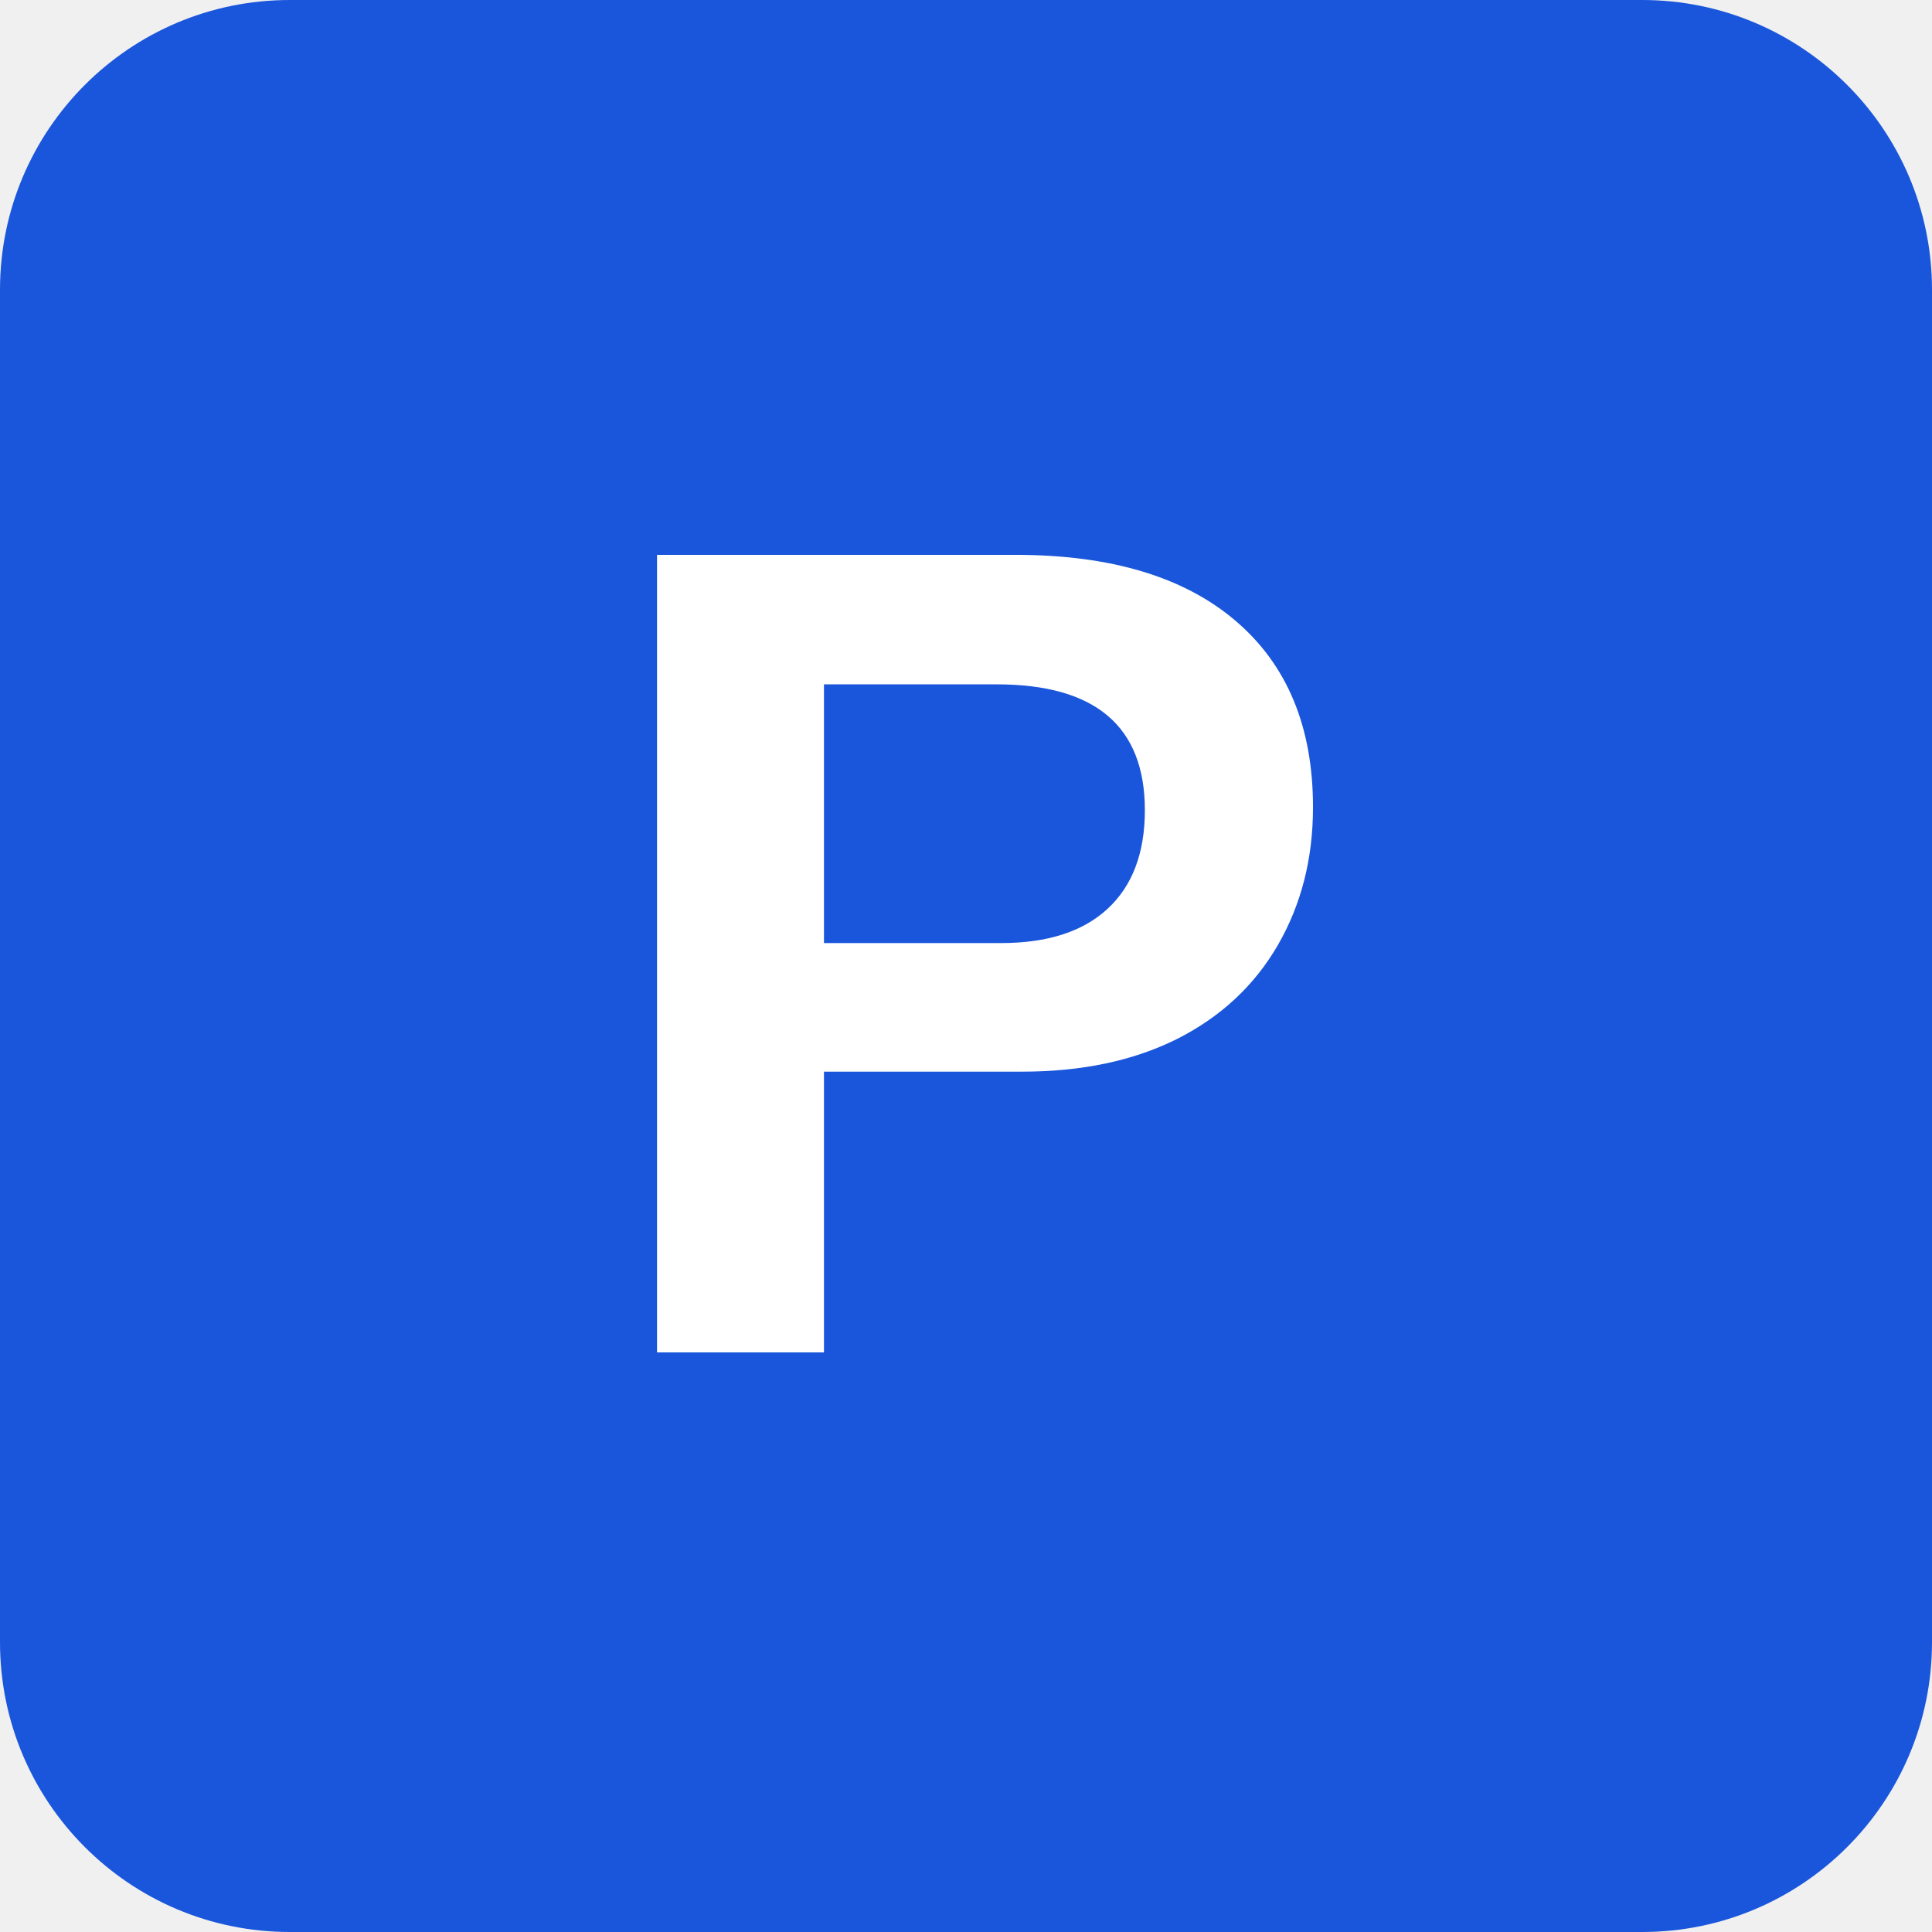
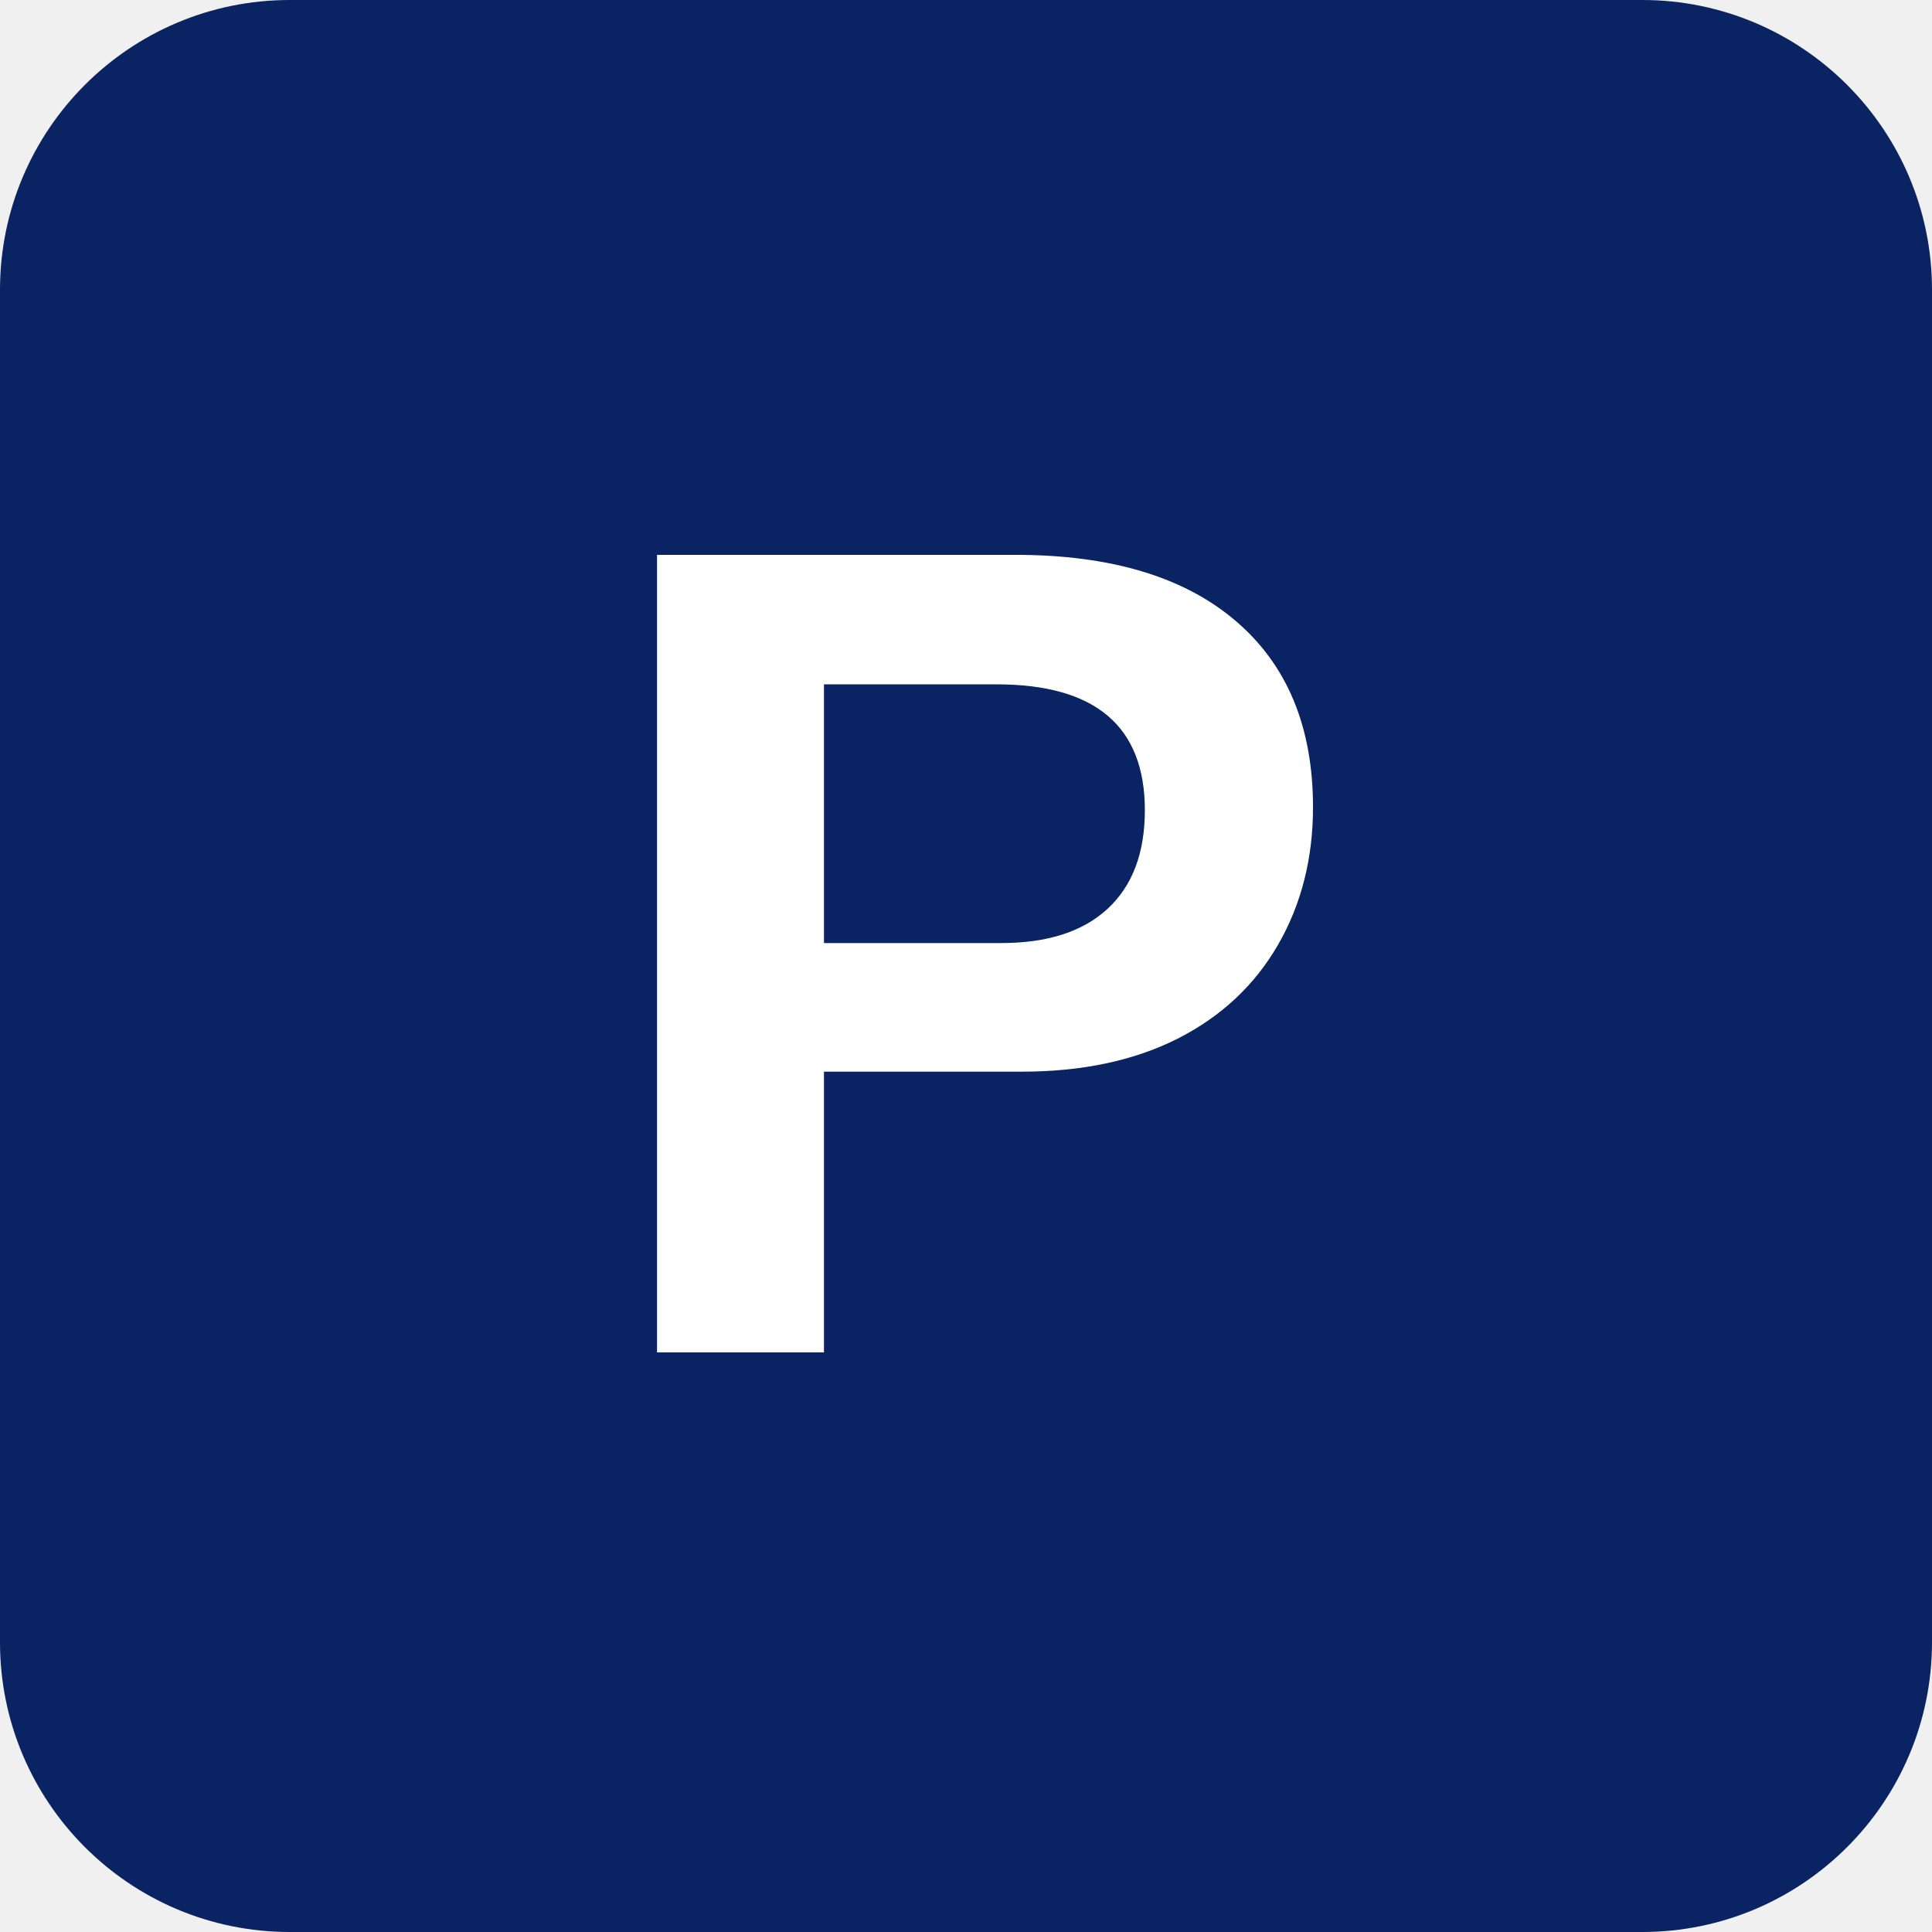
<svg xmlns="http://www.w3.org/2000/svg" viewBox="0 0 100 100">
-   <rect width="100" height="100" fill="#1a56db" rx="15" />
+   <rect width="100" height="100" fill="#0A2463" rx="15" />
  <text x="50" y="70" font-family="Arial, sans-serif" font-size="60" font-weight="bold" fill="white" text-anchor="middle">P</text>
</svg>
